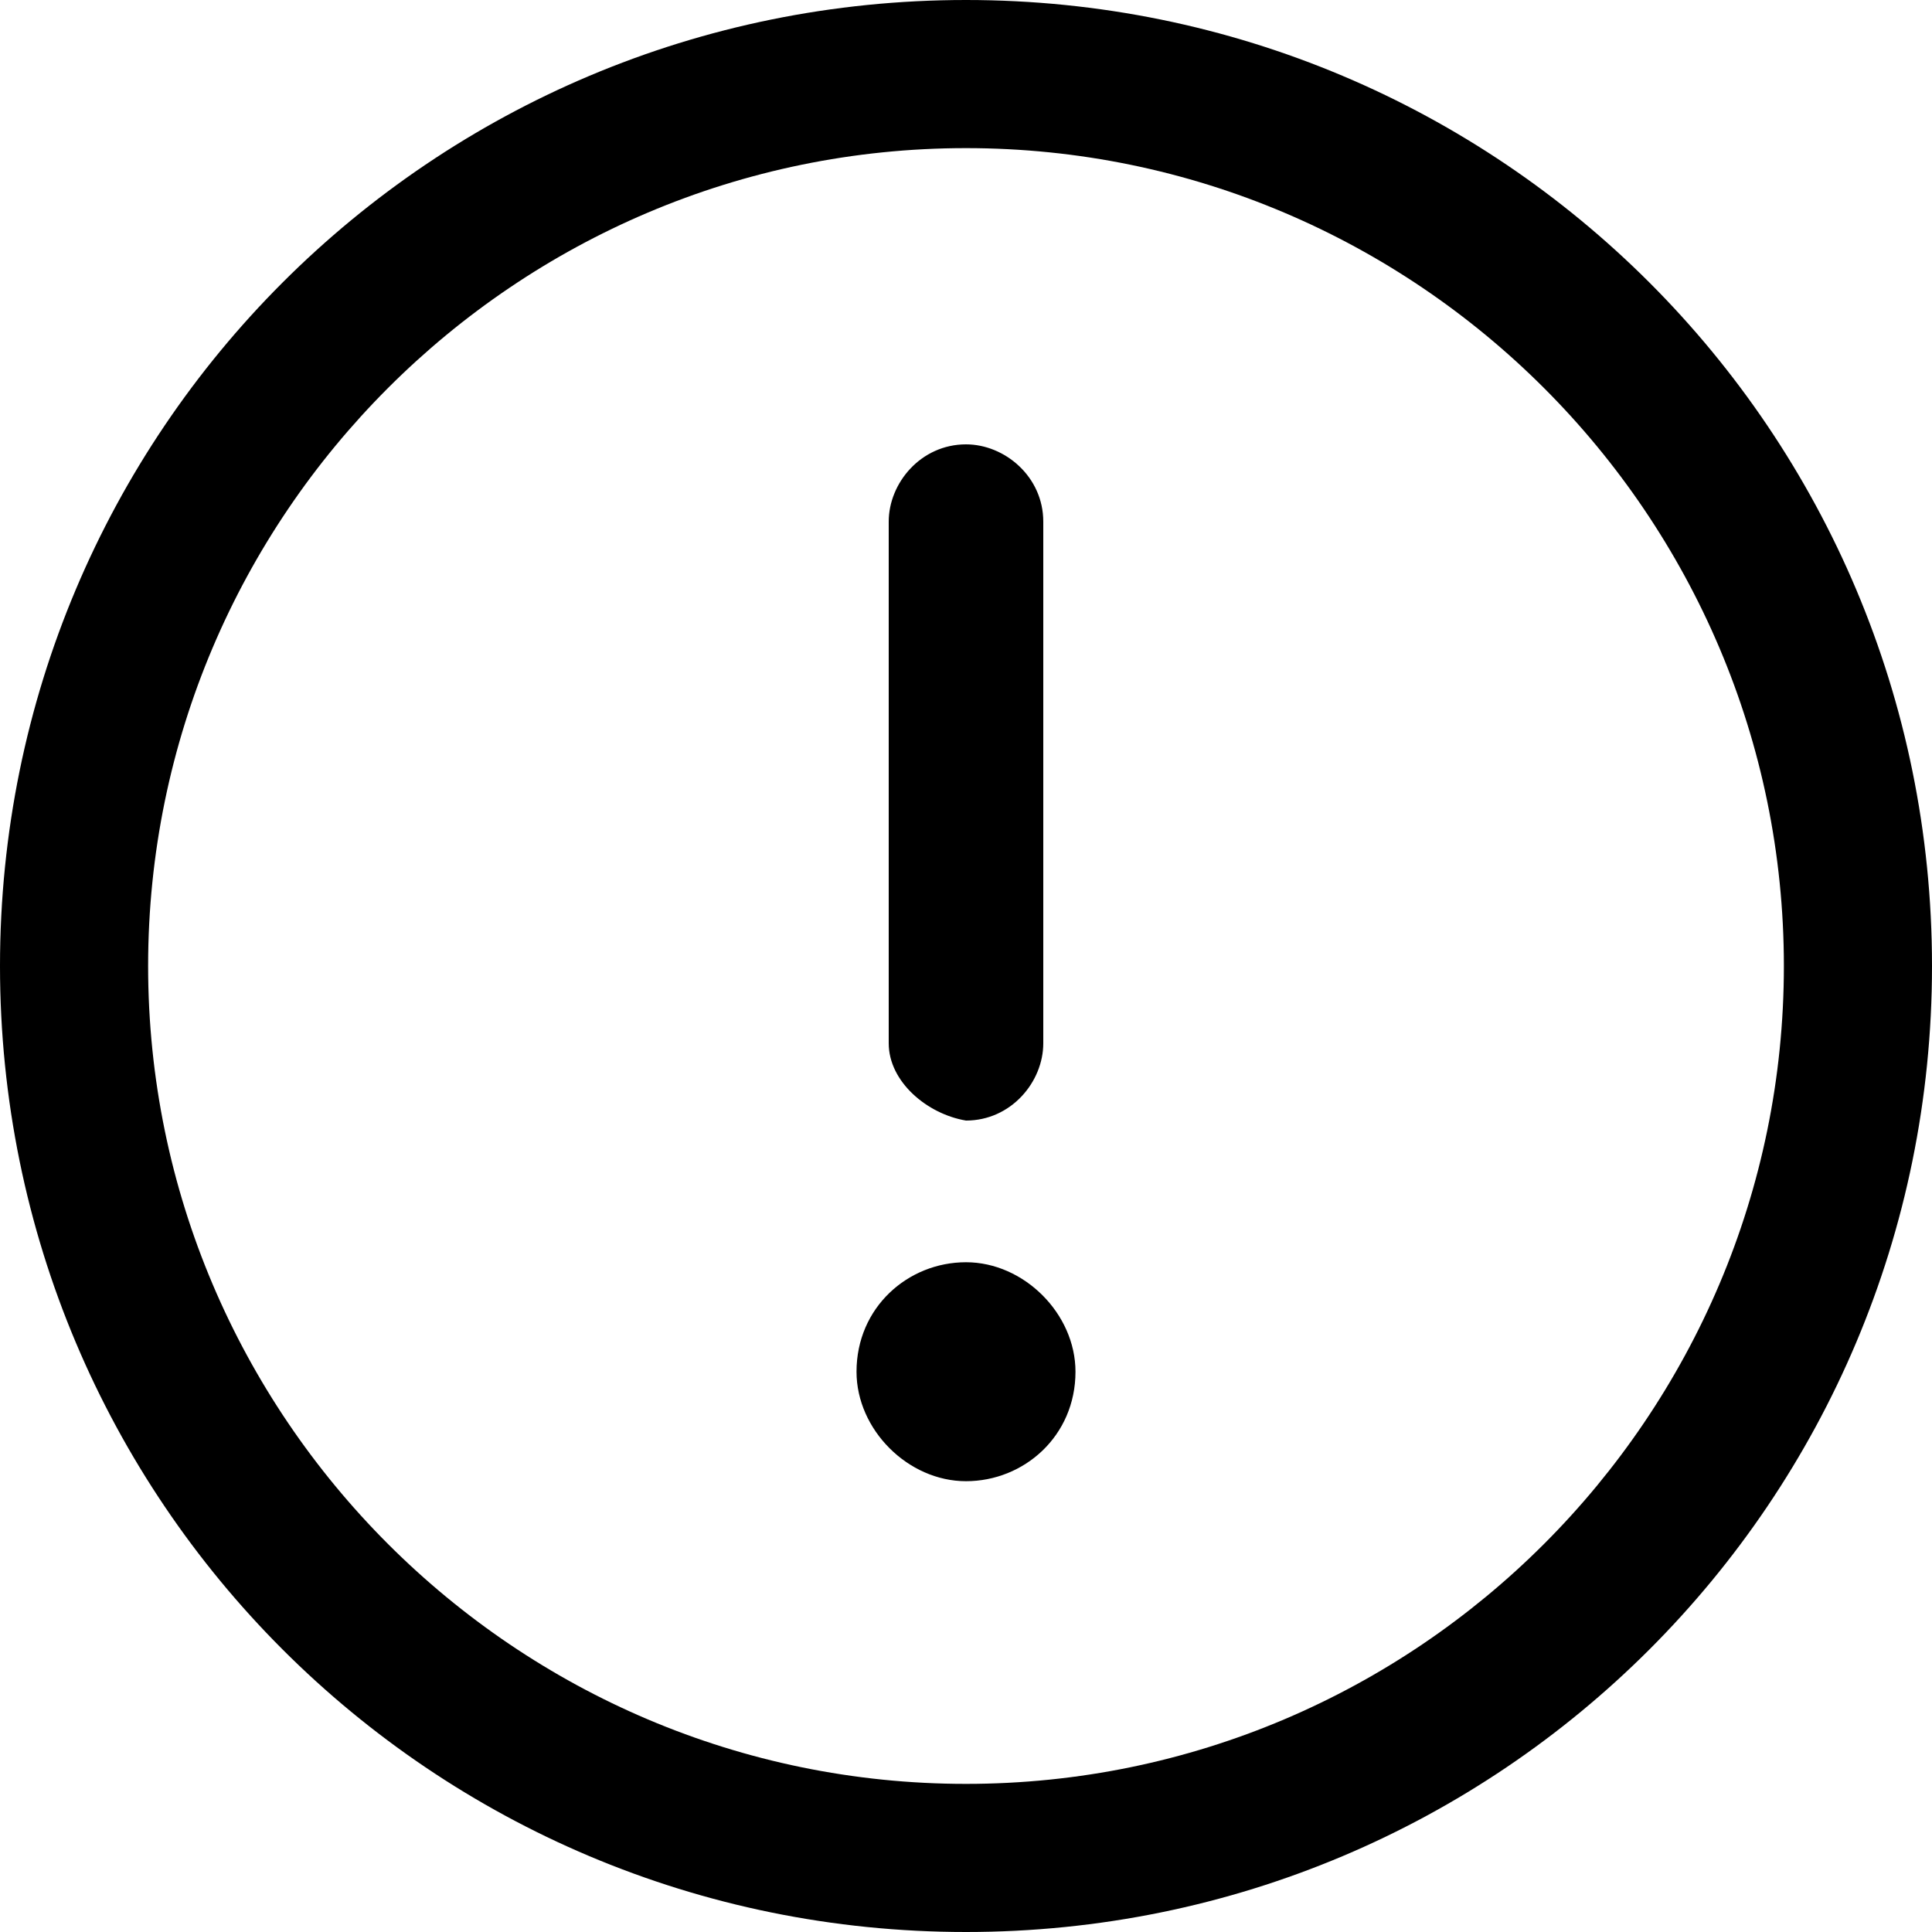
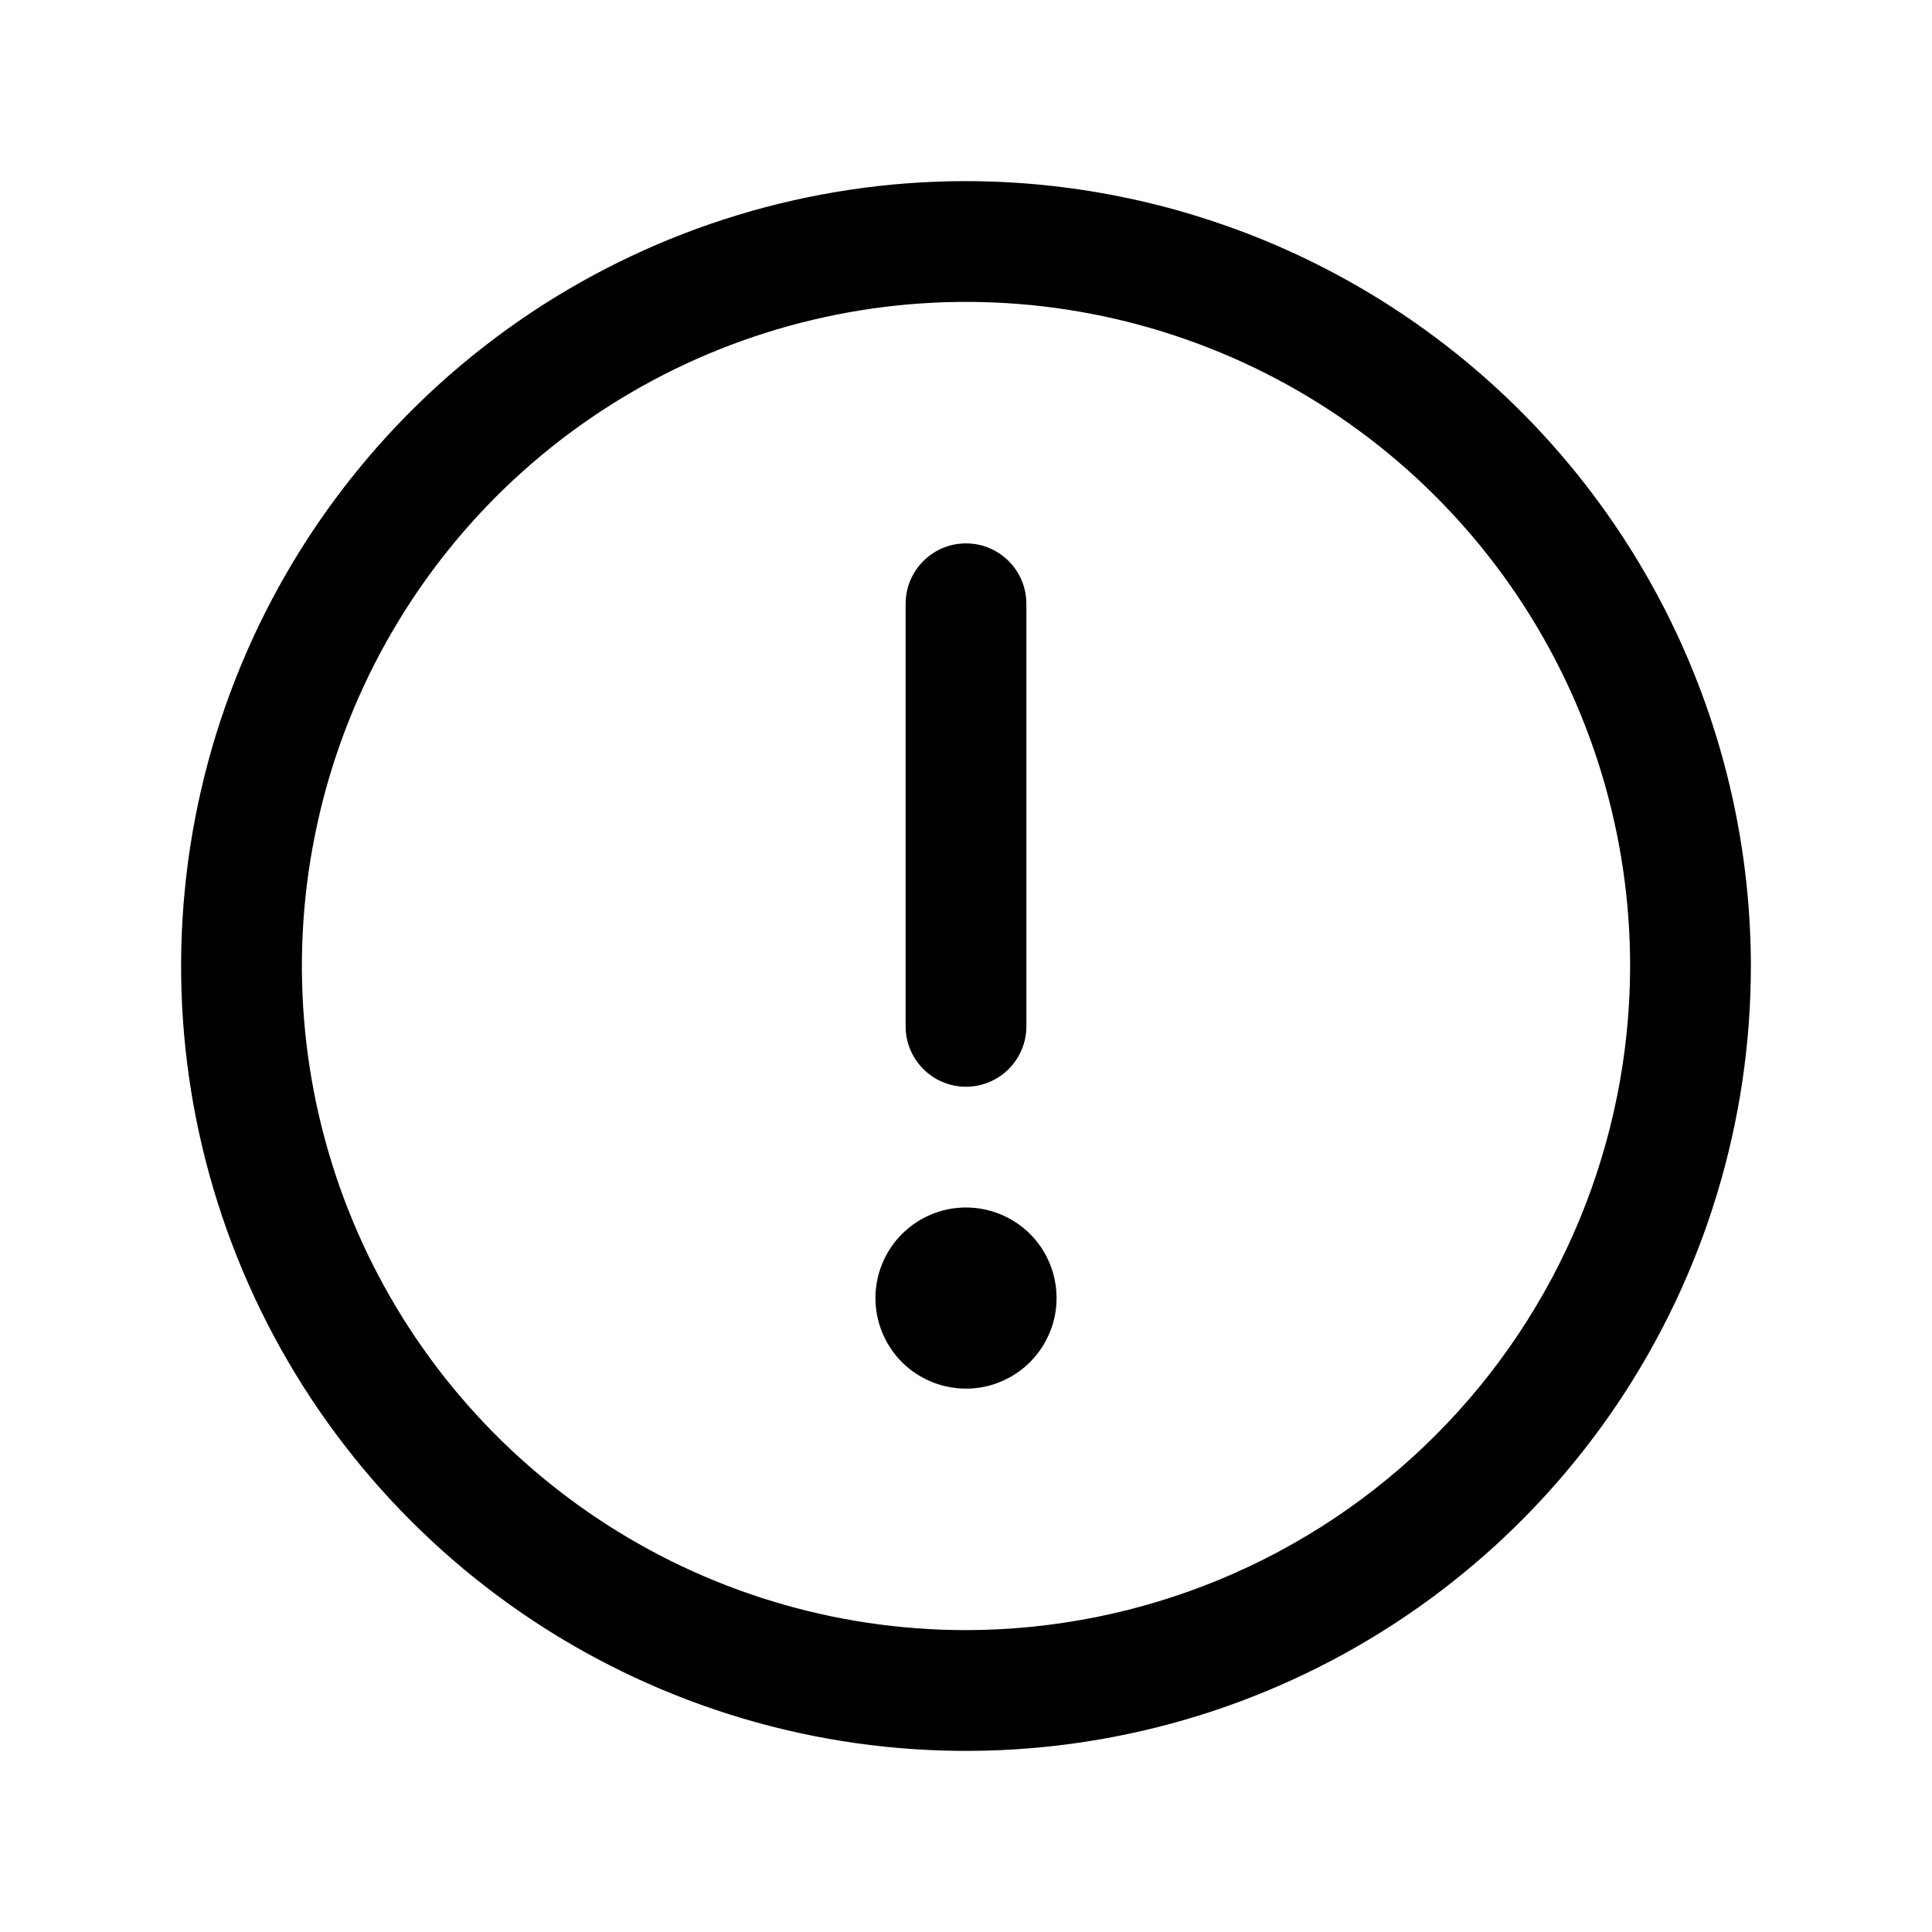
- <svg xmlns="http://www.w3.org/2000/svg" version="1.1" x="0px" y="0px" viewBox="0 0 30 30" style="enable-background:new 0 0 30 30;" xml:space="preserve">
-   <path d="M15,0C6.7,0,0,6.7,0,15s6.7,15,15,15s15-6.7,15-15C30,6.7,23.3,0,15,0z M15,27.7C8,27.7,2.3,22,2.3,15  S8,2.3,15,2.3S27.7,8,27.7,15C27.7,22,22,27.7,15,27.7z M13.8,16.2V8.1c0-0.6,0.5-1.2,1.2-1.2c0.6,0,1.2,0.5,1.2,1.2v8.1  c0,0.6-0.5,1.2-1.2,1.2C14.4,17.3,13.8,16.8,13.8,16.2z M16.7,21.3c0,1-0.8,1.7-1.7,1.7s-1.7-0.8-1.7-1.7c0-1,0.8-1.7,1.7-1.7  S16.7,20.4,16.7,21.3z" />
+ <svg xmlns="http://www.w3.org/2000/svg" width="24" height="24" viewBox="0 0 24 24">
+   <path d="M12 2.25C10.072 2.25 8.187 2.822 6.583 3.893C4.98 4.965 3.73 6.487 2.992 8.269C2.254 10.05 2.061 12.011 2.437 13.902C2.814 15.793 3.742 17.531 5.106 18.894C6.469 20.258 8.207 21.186 10.098 21.563C11.989 21.939 13.95 21.746 15.731 21.008C17.513 20.27 19.035 19.02 20.107 17.417C21.178 15.813 21.75 13.928 21.75 12C21.747 9.415 20.719 6.937 18.891 5.109C17.063 3.281 14.585 2.253 12 2.25ZM12 20.25C10.368 20.25 8.773 19.766 7.417 18.86C6.06 17.953 5.002 16.665 4.378 15.157C3.754 13.65 3.59 11.991 3.909 10.39C4.227 8.79 5.013 7.32 6.166 6.166C7.32 5.013 8.79 4.227 10.39 3.909C11.991 3.59 13.65 3.754 15.157 4.378C16.665 5.002 17.953 6.06 18.86 7.417C19.766 8.773 20.25 10.368 20.25 12C20.247 14.187 19.378 16.284 17.831 17.831C16.284 19.378 14.187 20.247 12 20.25ZM11.25 12.75V7.5C11.25 7.301 11.329 7.11 11.47 6.97C11.61 6.829 11.801 6.75 12 6.75C12.199 6.75 12.39 6.829 12.53 6.97C12.671 7.11 12.75 7.301 12.75 7.5V12.75C12.75 12.949 12.671 13.14 12.53 13.28C12.39 13.421 12.199 13.5 12 13.5C11.801 13.5 11.61 13.421 11.47 13.28C11.329 13.14 11.25 12.949 11.25 12.75ZM13.125 16.125C13.125 16.348 13.059 16.565 12.935 16.75C12.812 16.935 12.636 17.079 12.431 17.164C12.225 17.25 11.999 17.272 11.78 17.228C11.562 17.185 11.362 17.078 11.204 16.921C11.047 16.763 10.94 16.563 10.897 16.345C10.853 16.126 10.876 15.9 10.961 15.694C11.046 15.489 11.19 15.313 11.375 15.19C11.56 15.066 11.777 15 12 15C12.298 15 12.585 15.118 12.796 15.329C13.007 15.54 13.125 15.827 13.125 16.125Z" />
</svg>
